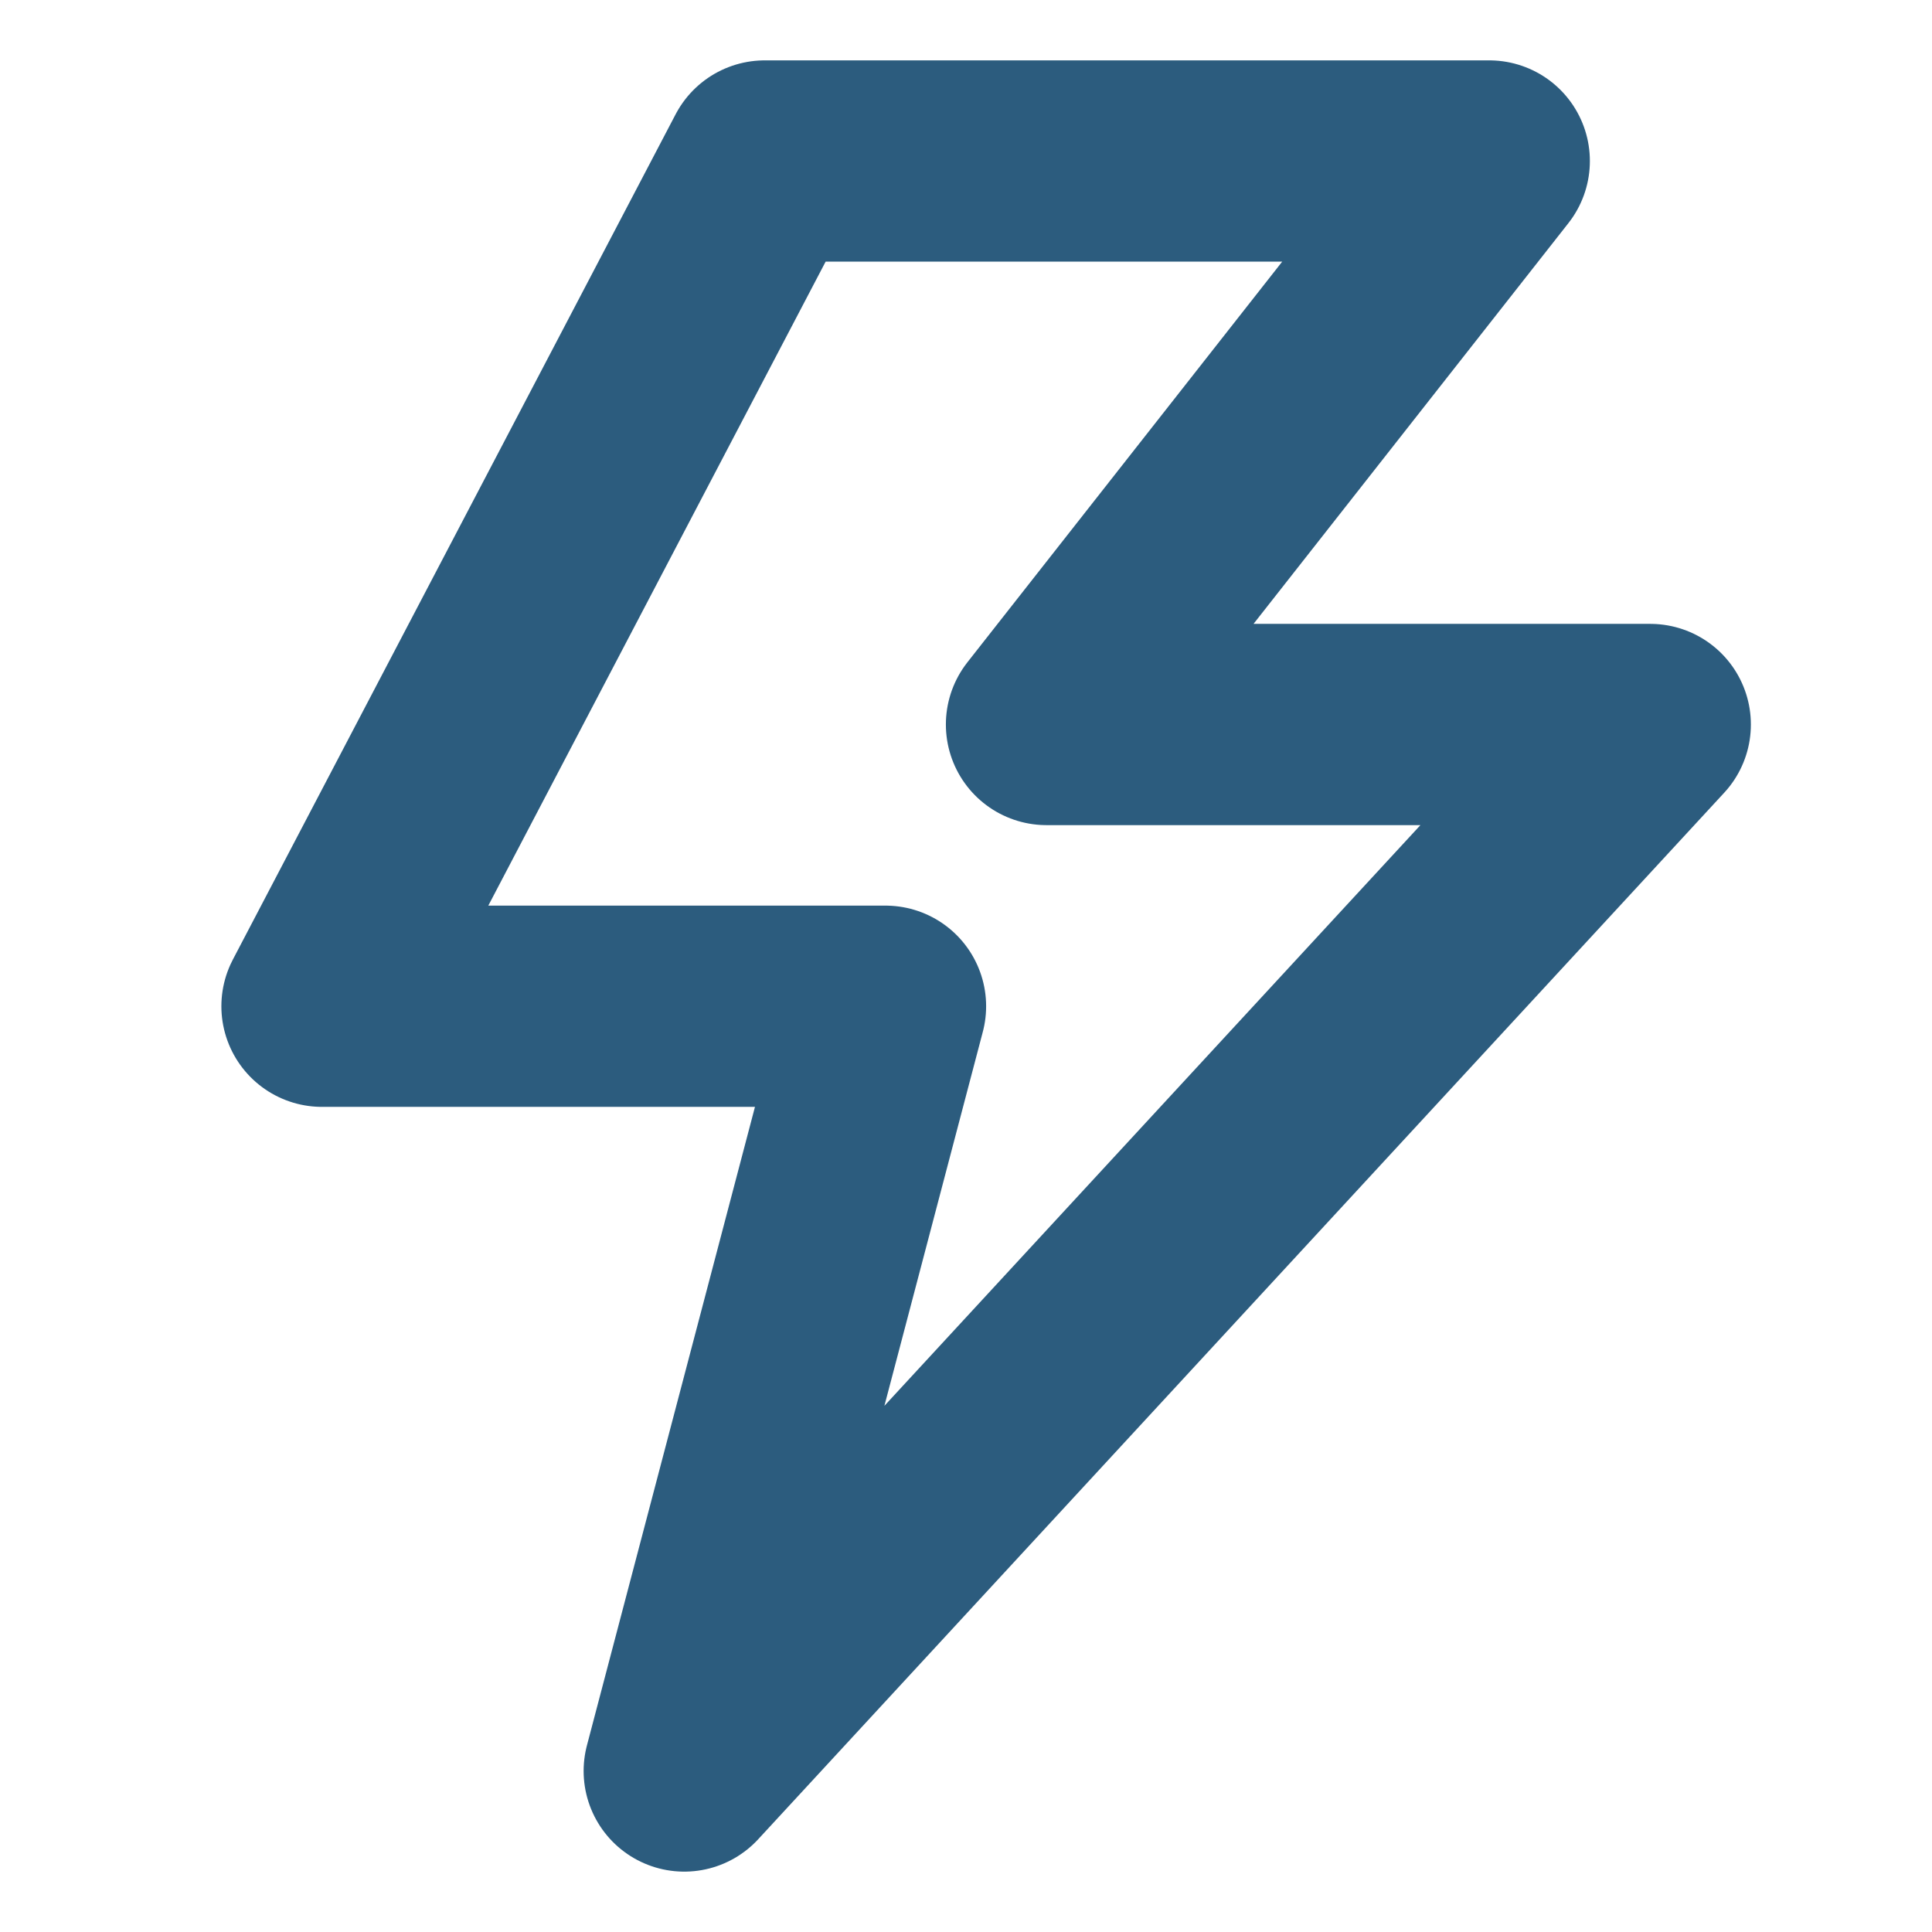
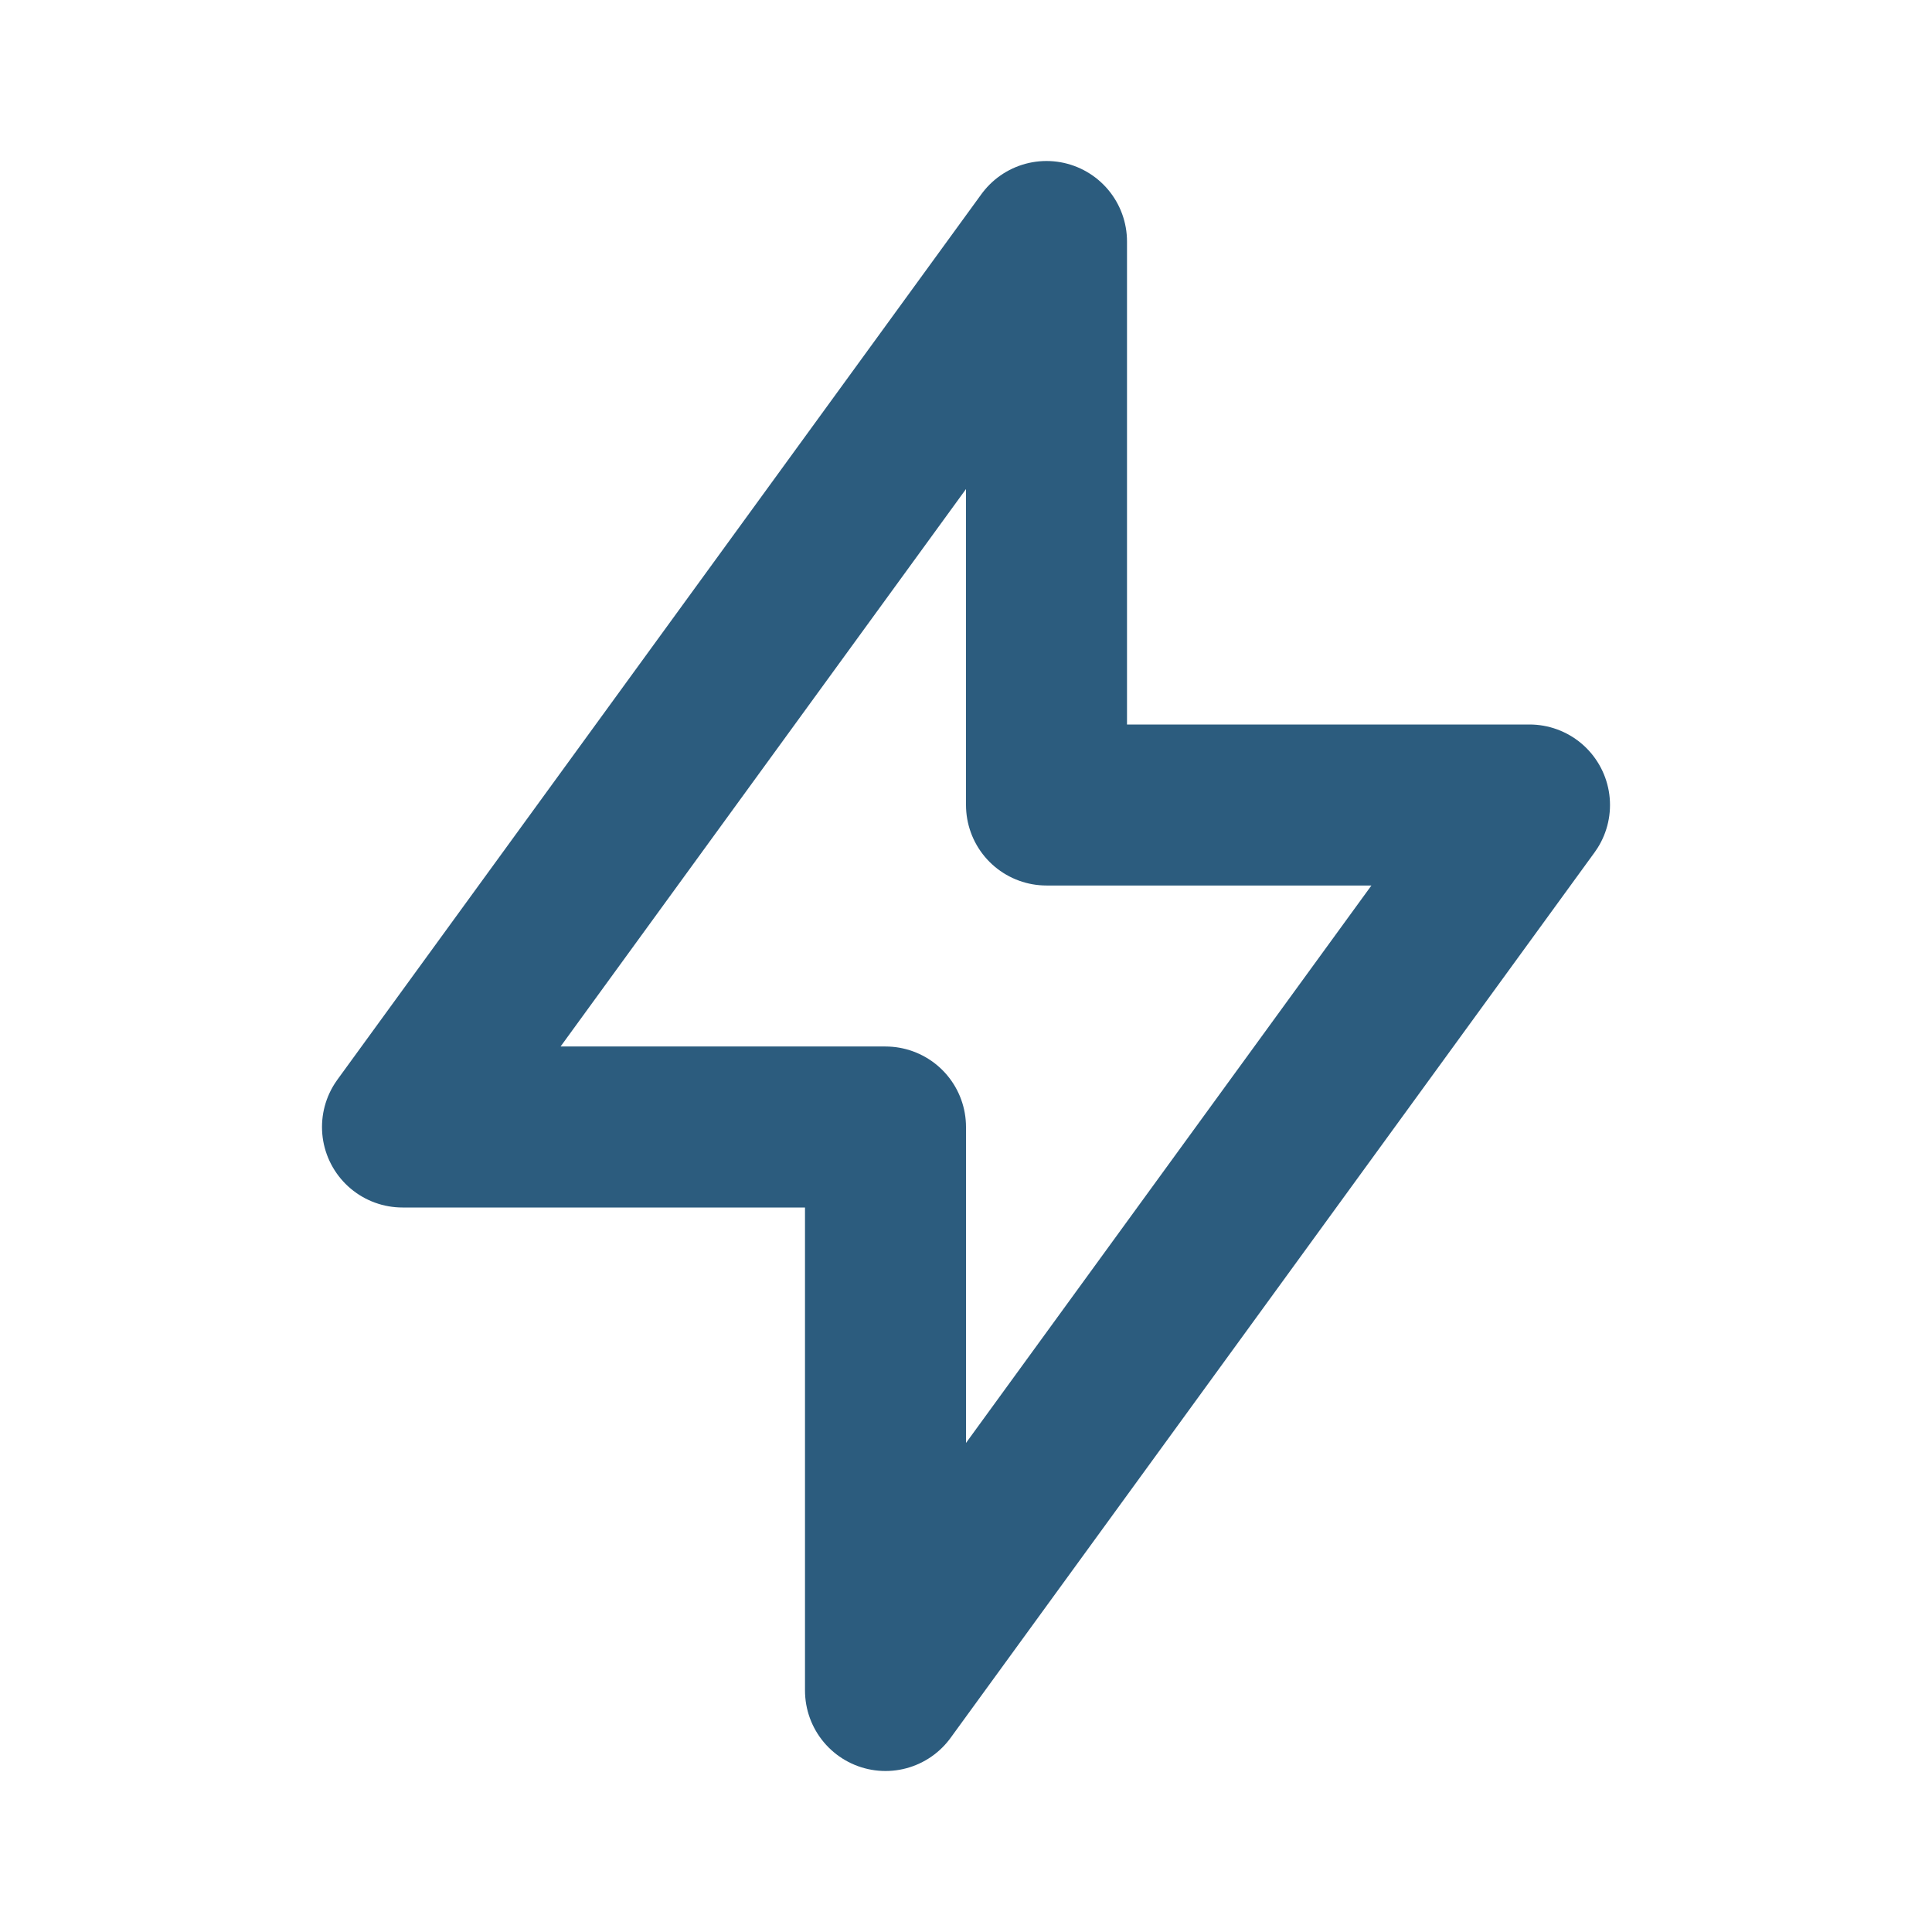
- <svg xmlns="http://www.w3.org/2000/svg" width="24" height="24" viewBox="0 0 48 48">
-   <path fill="none" stroke="#2c5c7e" stroke-linejoin="round" stroke-width="5" d="M19 4h18L26 18h15L17 44l5-19H8z" />
+ <svg xmlns="http://www.w3.org/2000/svg" width="36" height="36" viewBox="0 0 24 24">
+   <path fill="none" stroke="#2c5c7e" stroke-linecap="round" stroke-linejoin="round" stroke-width="2" d="M13 3v7h6l-8 11v-7H5z" />
</svg>
